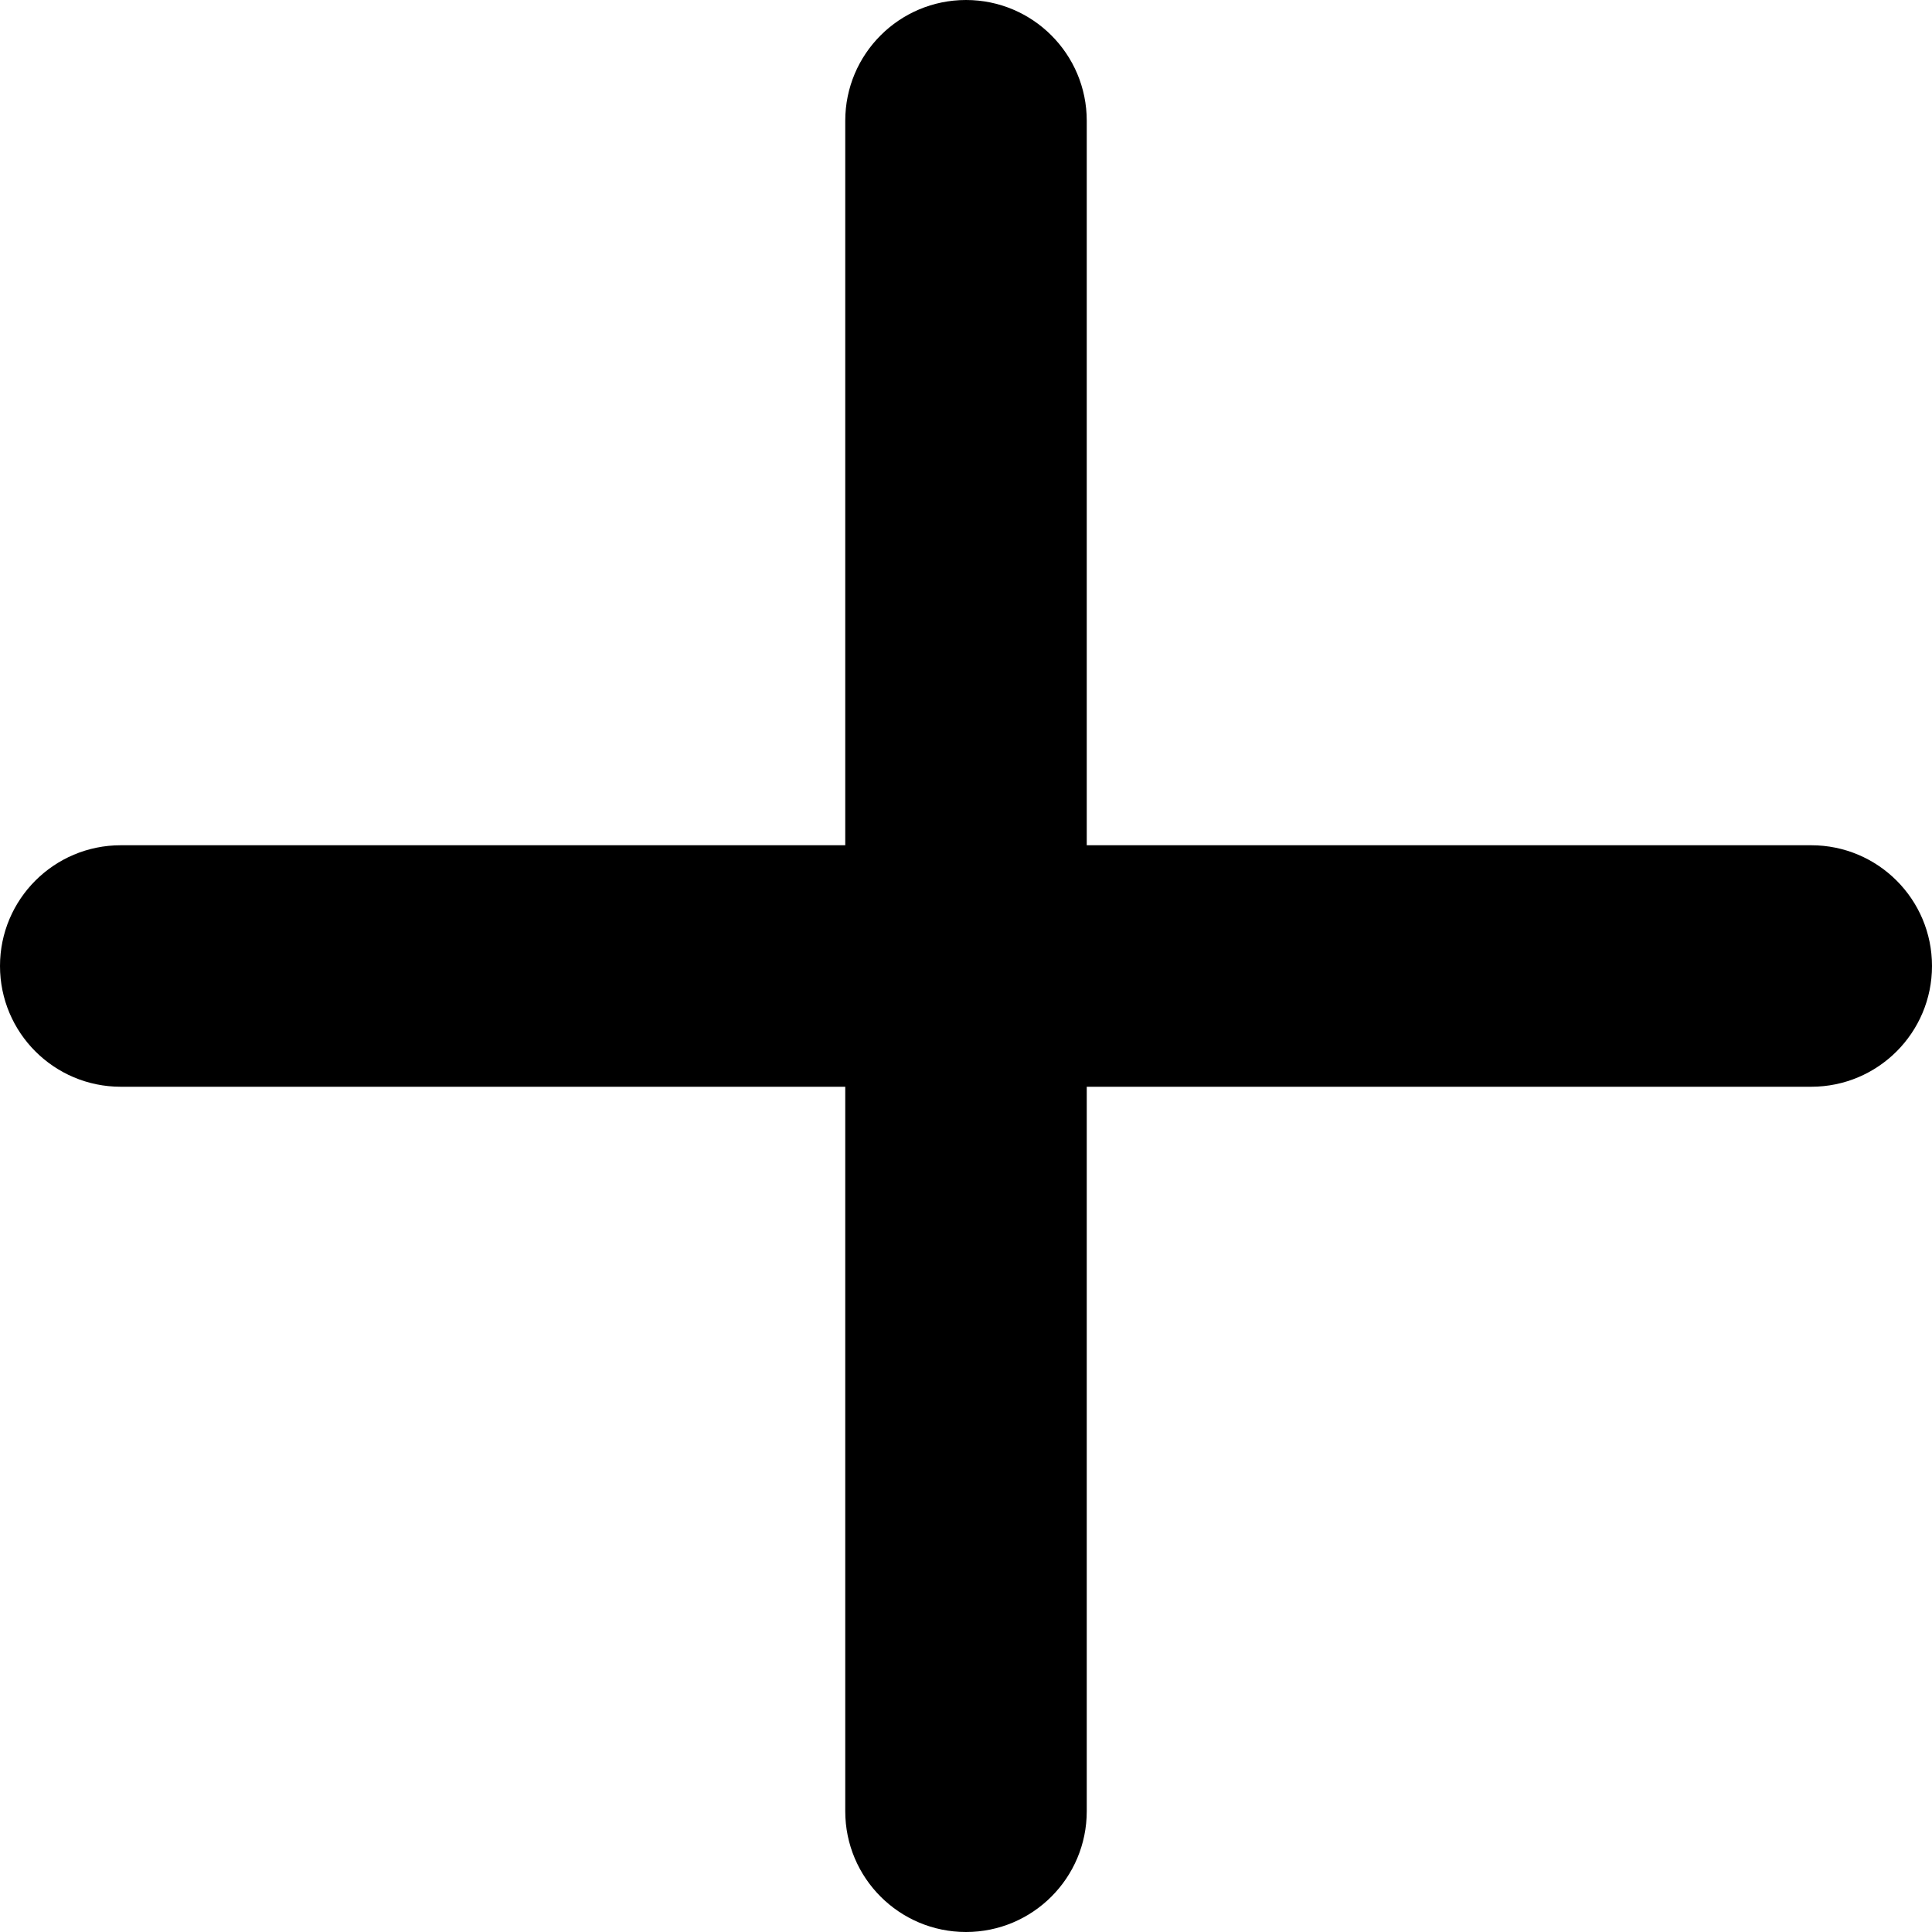
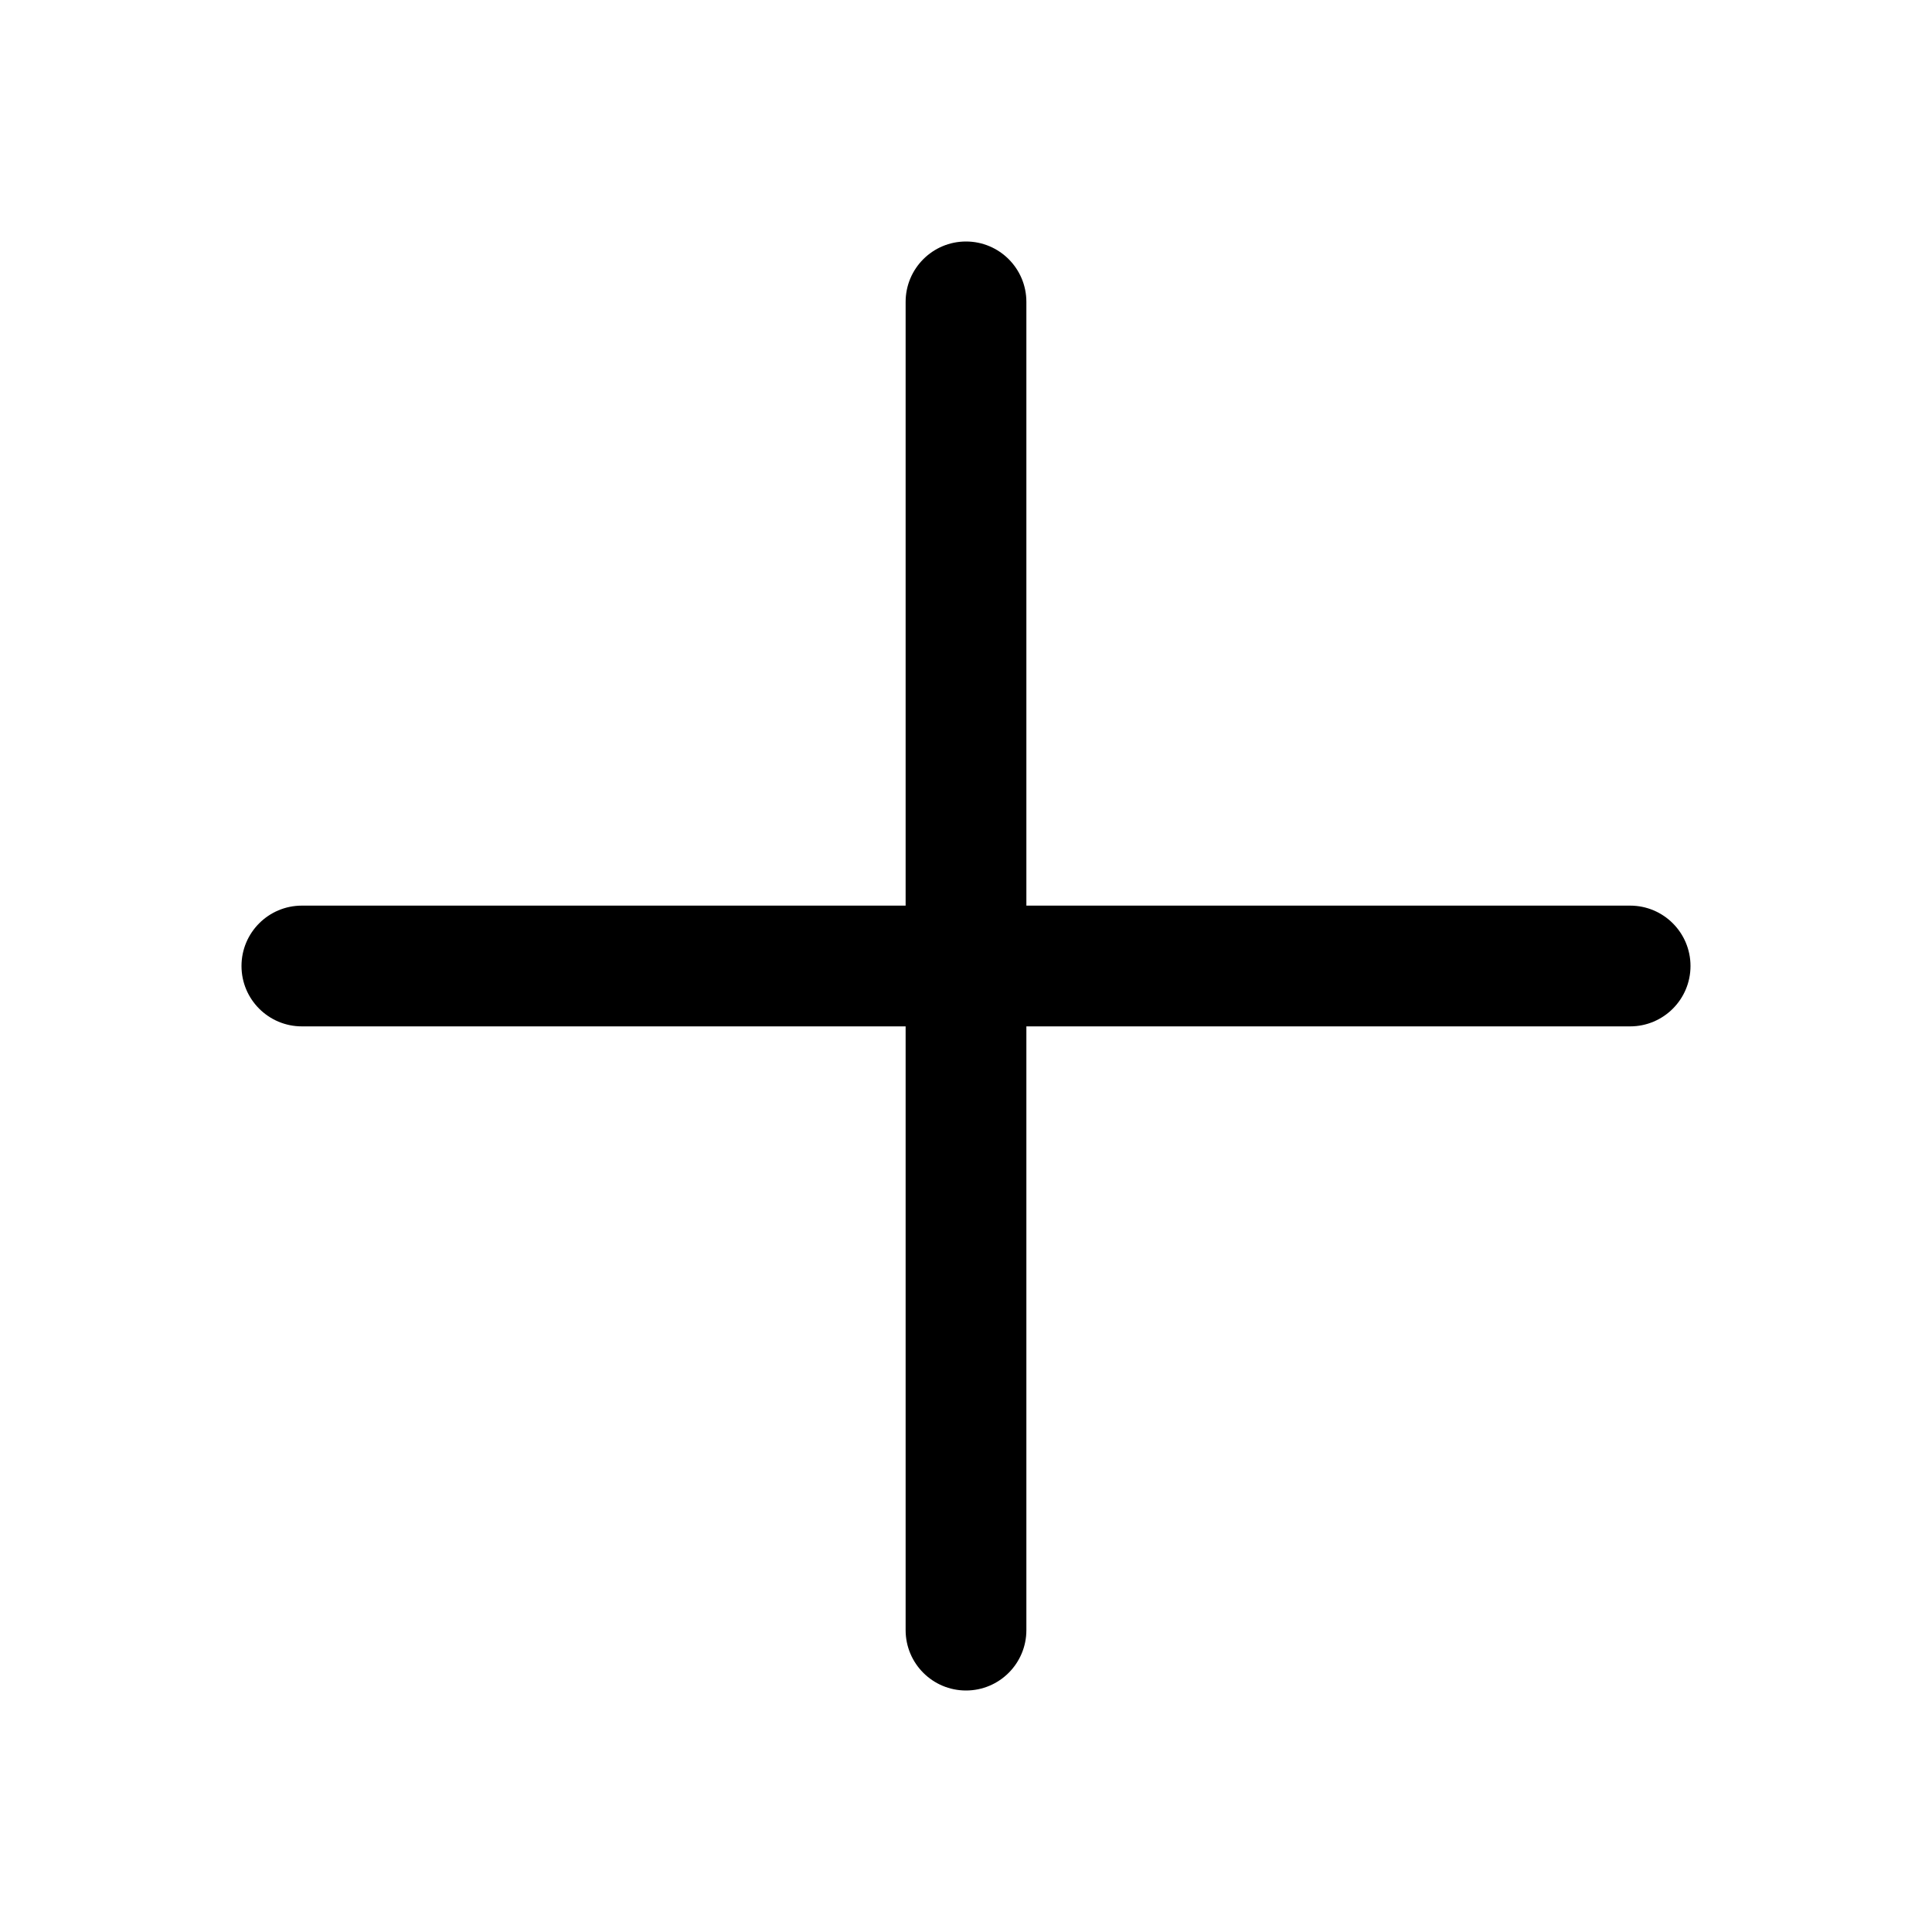
<svg xmlns="http://www.w3.org/2000/svg" width="16" height="16" fill="currentColor" class="bi bi-plus-lg" viewBox="0 0 16 16">
-   <path d="M8 0a1 1 0 0 1 1 1v6h6a1 1 0 1 1 0 2H9v6a1 1 0 1 1-2 0V9H1a1 1 0 0 1 0-2h6V1a1 1 0 0 1 1-1z" />
+   <path fill-rule="evenodd" d="M8 2a.5.5 0 0 1 .5.5v5h5a.5.5 0 0 1 0 1h-5v5a.5.5 0 0 1-1 0v-5h-5a.5.5 0 0 1 0-1h5v-5A.5.5 0 0 1 8 2Z" />
</svg>
